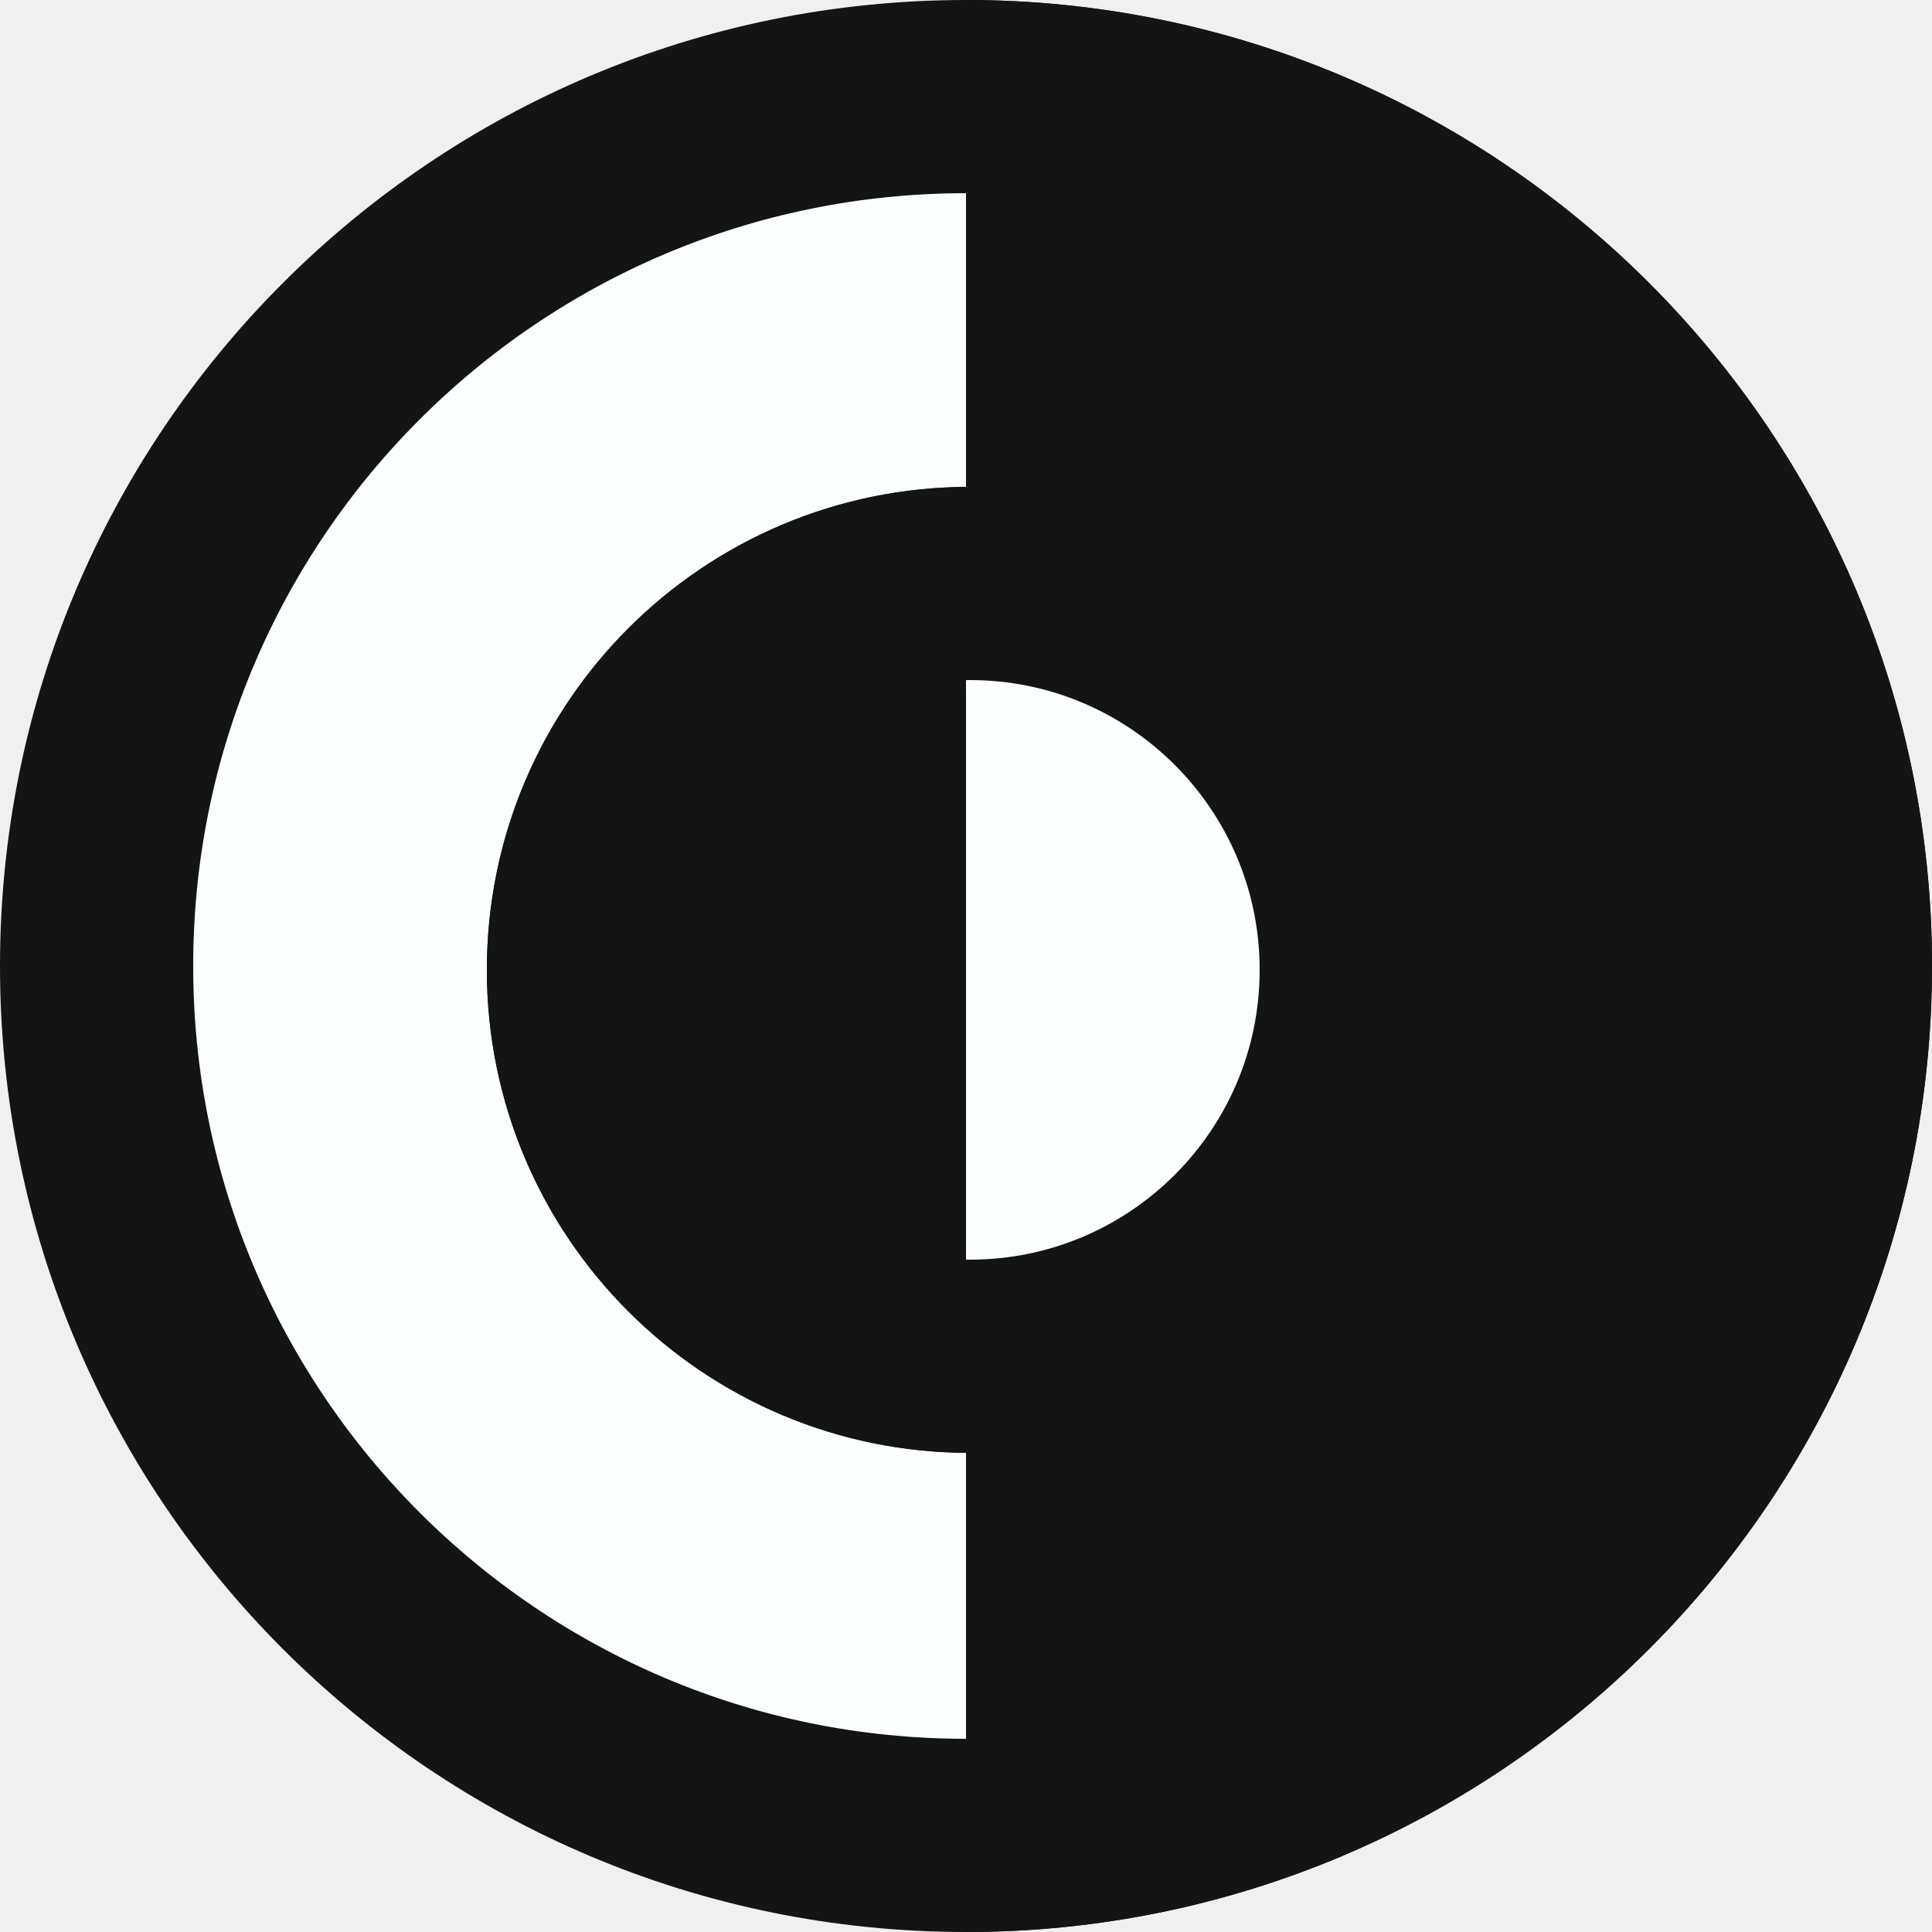
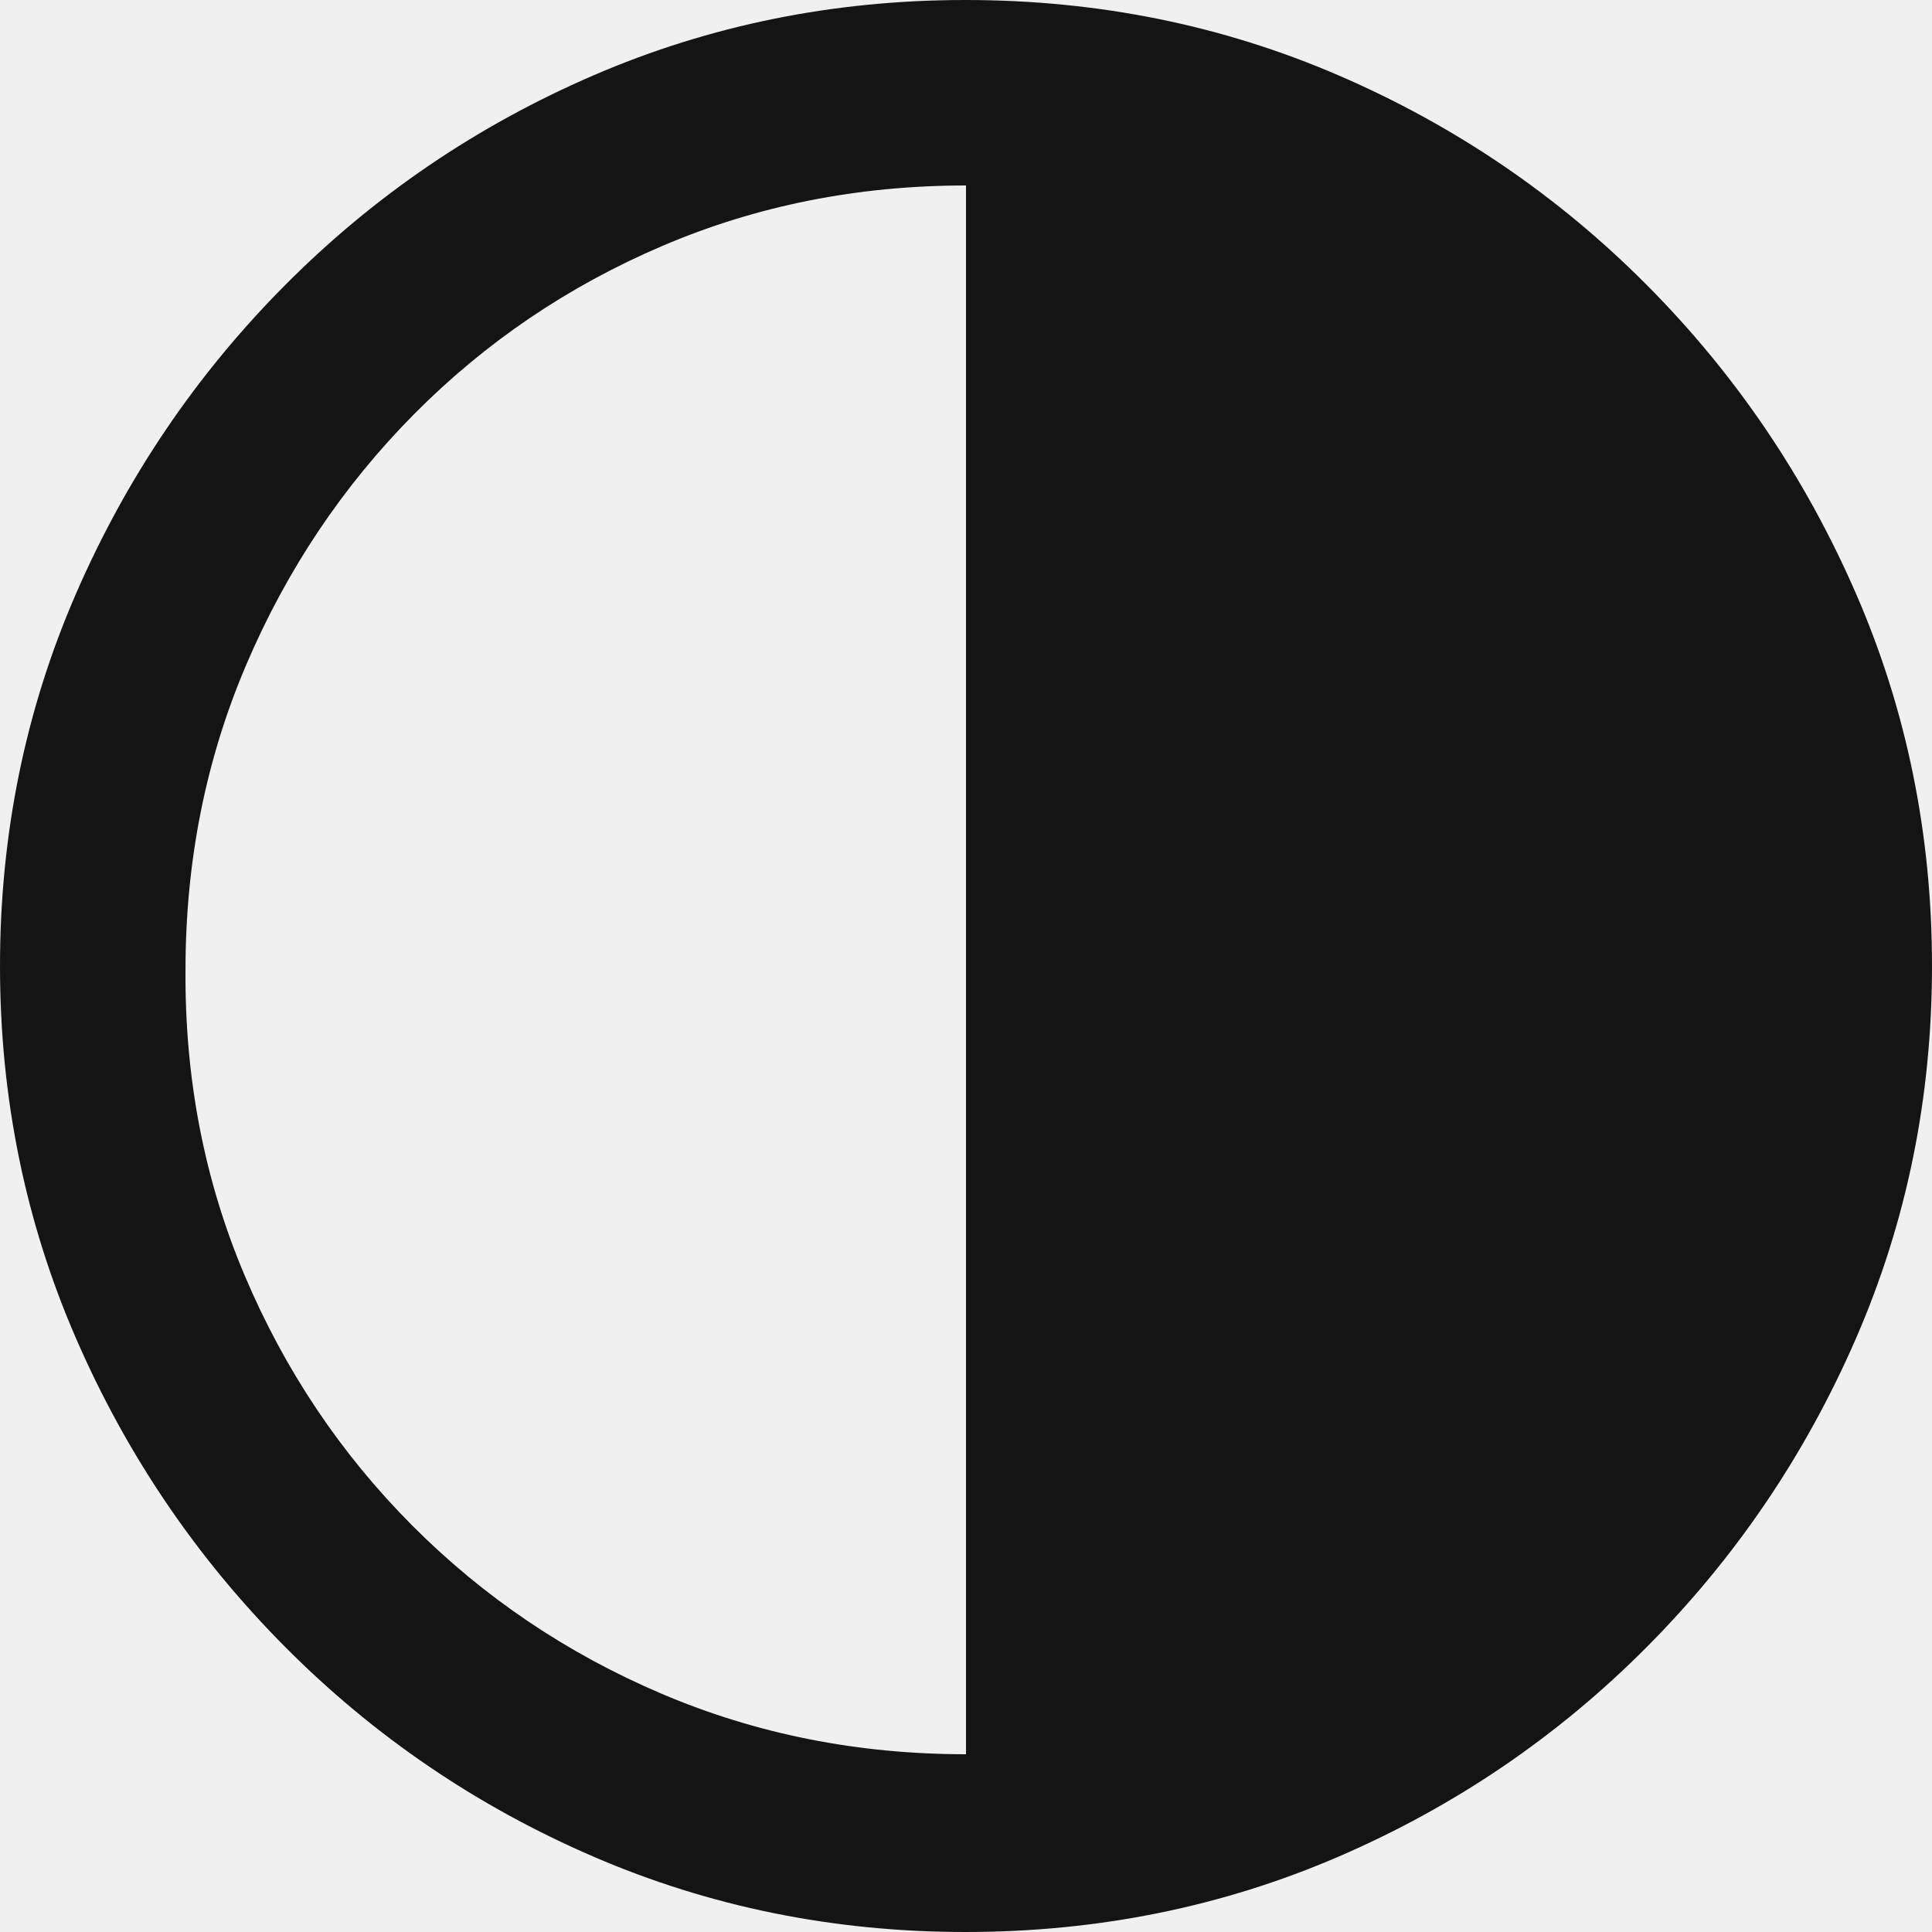
- <svg xmlns="http://www.w3.org/2000/svg" xmlns:xlink="http://www.w3.org/1999/xlink" width="250px" height="250px" viewBox="0 0 250 250" version="1.1">
-   <defs>
-     <circle id="path-1" cx="125" cy="125" r="125" />
-     <circle id="path-3" cx="62.5" cy="62.5" r="62.5" />
-   </defs>
+ <svg xmlns="http://www.w3.org/2000/svg" width="250px" height="250px" viewBox="0 0 250 250" version="1.1">
  <g id="Dark-Mode" stroke="none" stroke-width="1" fill="none" fill-rule="evenodd">
-     <circle id="Cricle" stroke="#141414" stroke-width="25" fill="#FAFEFD" cx="125" cy="125" r="112.5" />
-     <g id="Rectangle">
-       <mask id="mask-2" fill="white">
-         <use xlink:href="#path-1" />
-       </mask>
-       <g id="Mask" />
-       <rect fill="#141414" mask="url(#mask-2)" x="125" y="0" width="125" height="250" />
-     </g>
-     <circle id="Cricle" stroke="#141414" stroke-width="25" fill="#FAFEFD" cx="125.5" cy="125.5" r="50" />
-     <g id="Rectangle" transform="translate(63, 63)">
-       <mask id="mask-4" fill="white">
-         <use xlink:href="#path-3" />
-       </mask>
-       <g id="Mask" />
-       <rect fill="#141414" mask="url(#mask-4)" x="-63" y="-63" width="125" height="250" />
-     </g>
+     <path d="M124.922,250 C142.054,250 158.153,246.747 173.22,240.242 C188.287,233.736 201.574,224.701 213.081,213.135 C224.587,201.57 233.617,188.249 240.17,173.172 C246.723,158.096 250,142.038 250,125 C250,107.962 246.723,91.904 240.17,76.828 C233.617,61.751 224.587,48.43 213.081,36.865 C201.574,25.299 188.287,16.264 173.22,9.758 C158.153,3.253 142.054,0 124.922,0 C107.895,0 91.847,3.253 76.78,9.758 C61.713,16.264 48.426,25.299 36.919,36.865 C25.413,48.43 16.383,61.751 9.83,76.828 C3.277,91.904 0,107.962 0,125 C0,142.038 3.277,158.096 9.83,173.172 C16.383,188.249 25.413,201.57 36.919,213.135 C48.426,224.701 61.713,233.736 76.78,240.242 C91.847,246.747 107.895,250 124.922,250 Z M125,227 C110.998,227 97.872,224.391 85.621,219.174 C73.369,213.957 62.611,206.7 53.345,197.402 C44.079,188.104 36.847,177.309 31.647,165.015 C26.448,152.722 23.9,139.55 24.003,125.5 C24.003,111.45 26.628,98.278 31.879,85.985 C37.13,73.691 44.362,62.895 53.576,53.597 C62.791,44.3 73.498,37.043 85.698,31.826 C97.898,26.609 110.998,24 125,24 L125,227 Z" id="Shape" fill="#141414" fill-rule="nonzero" />
  </g>
</svg>
